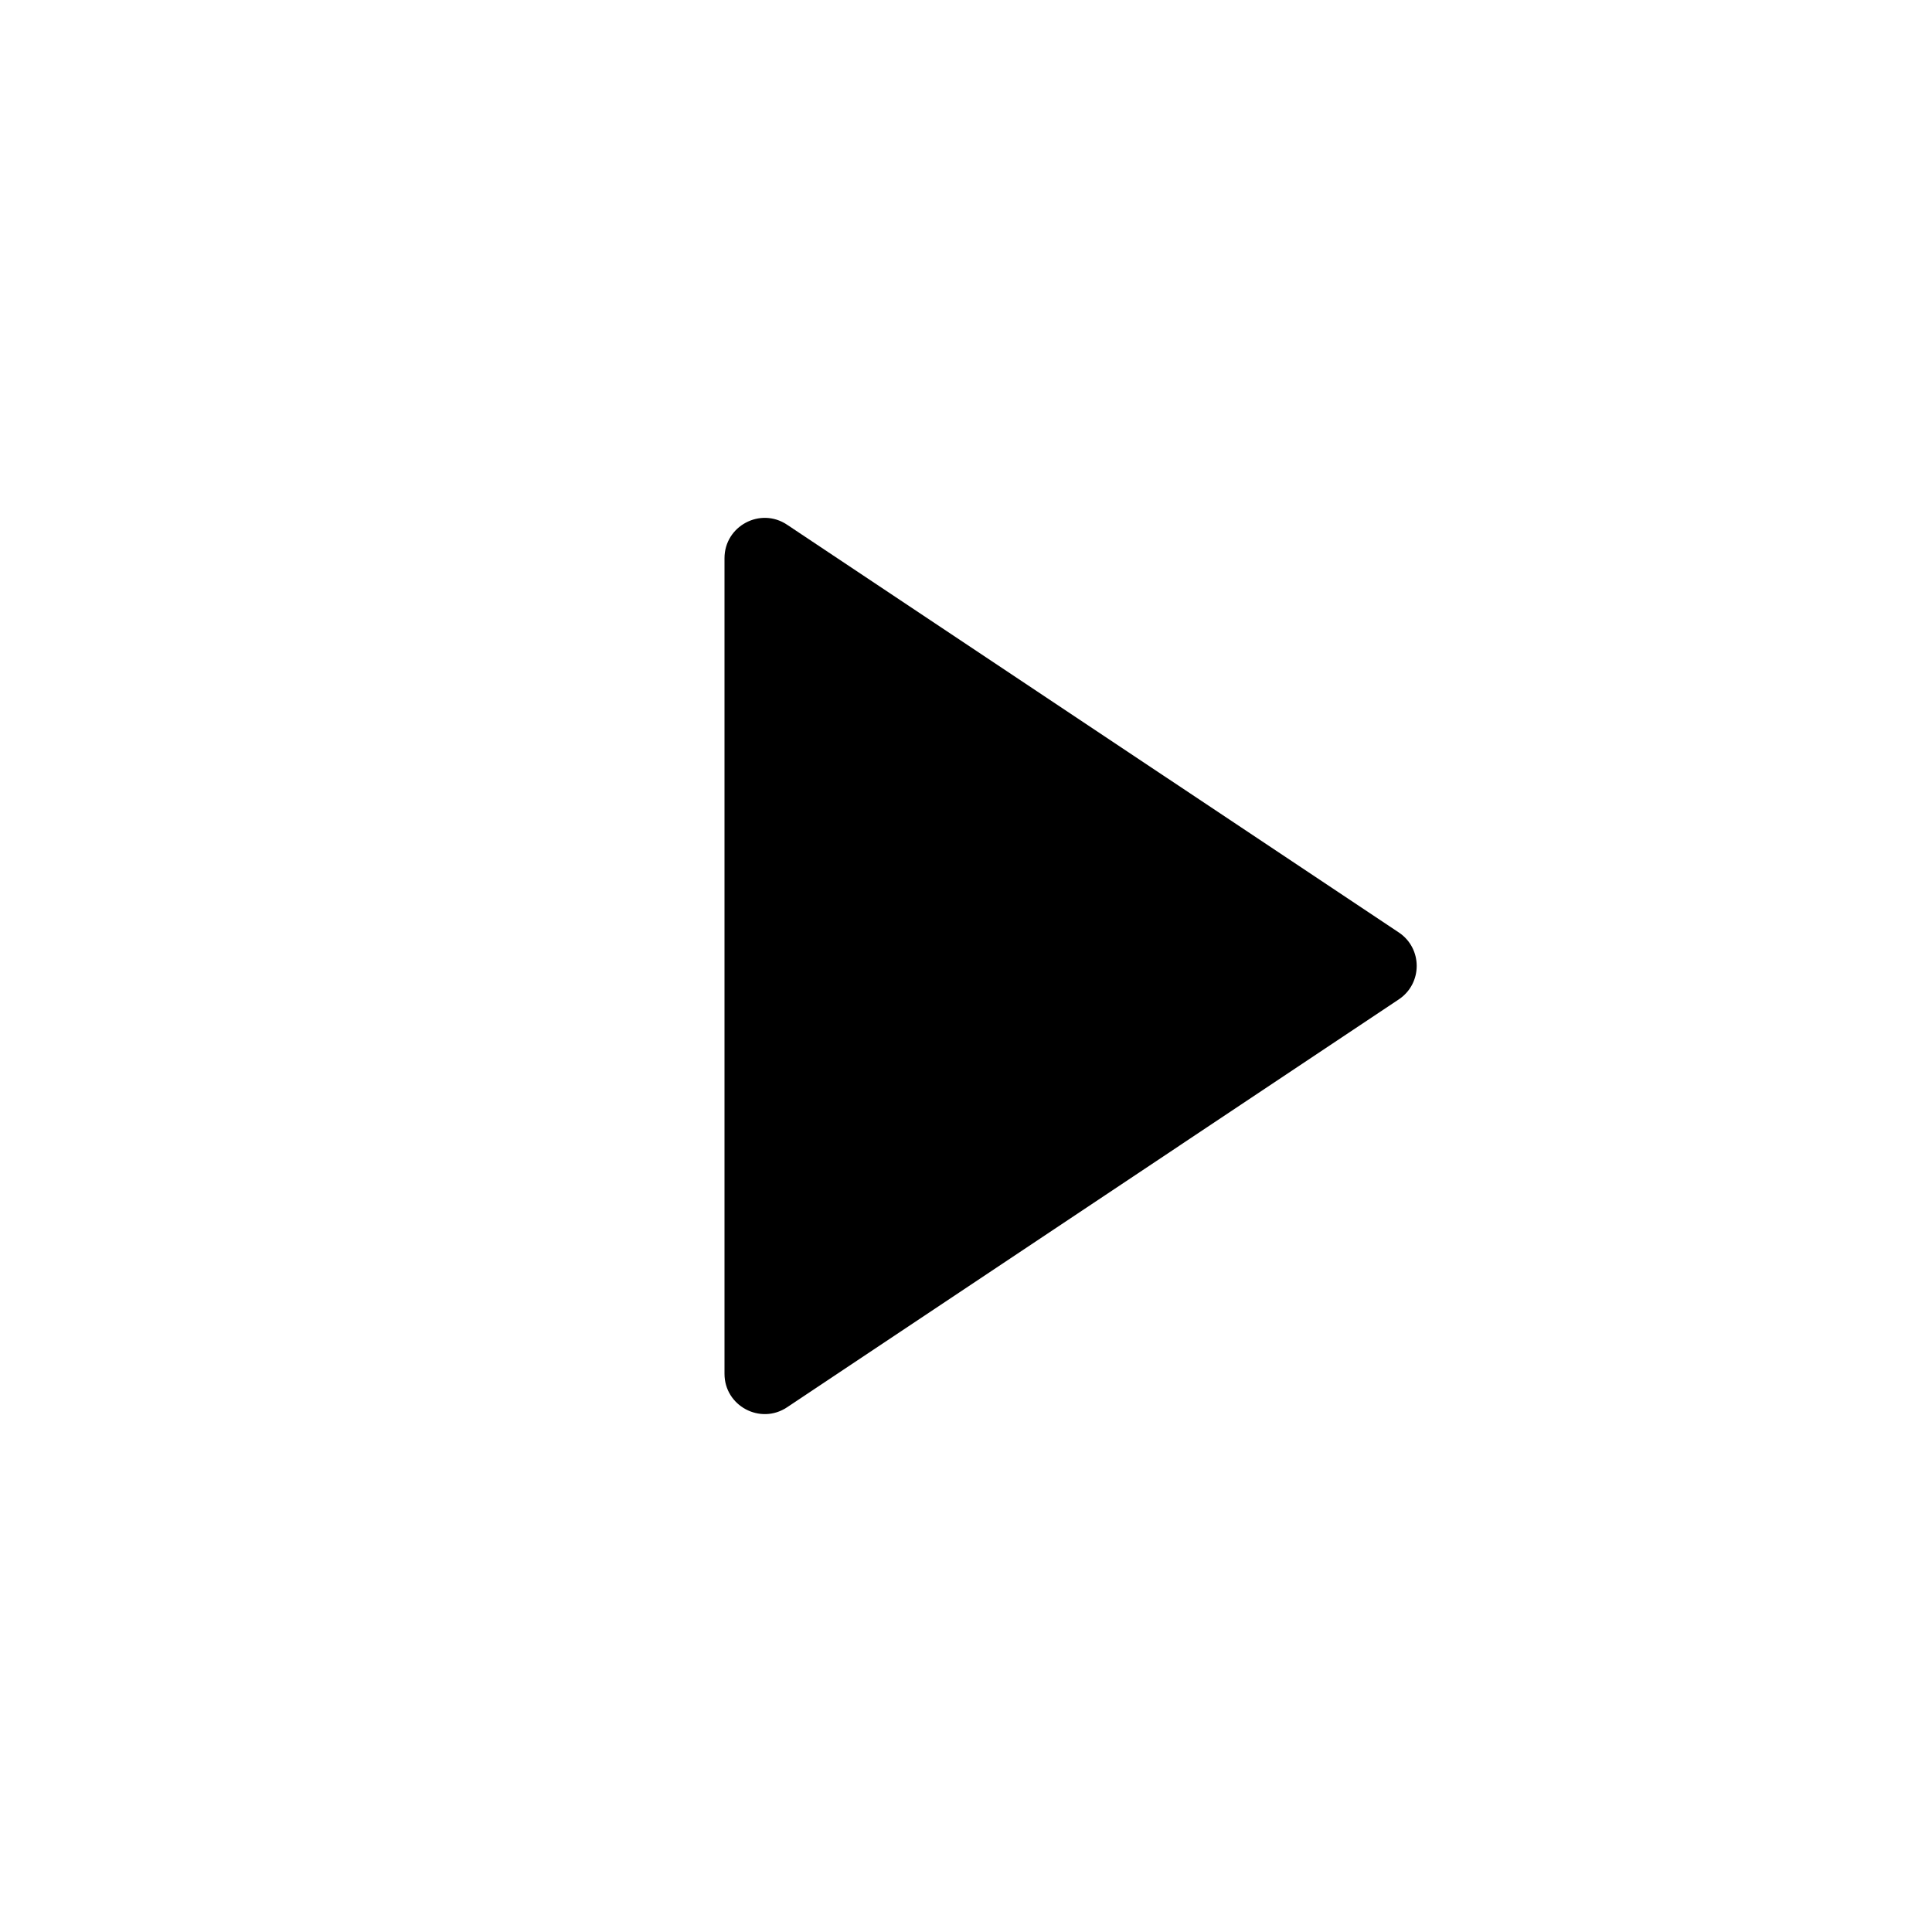
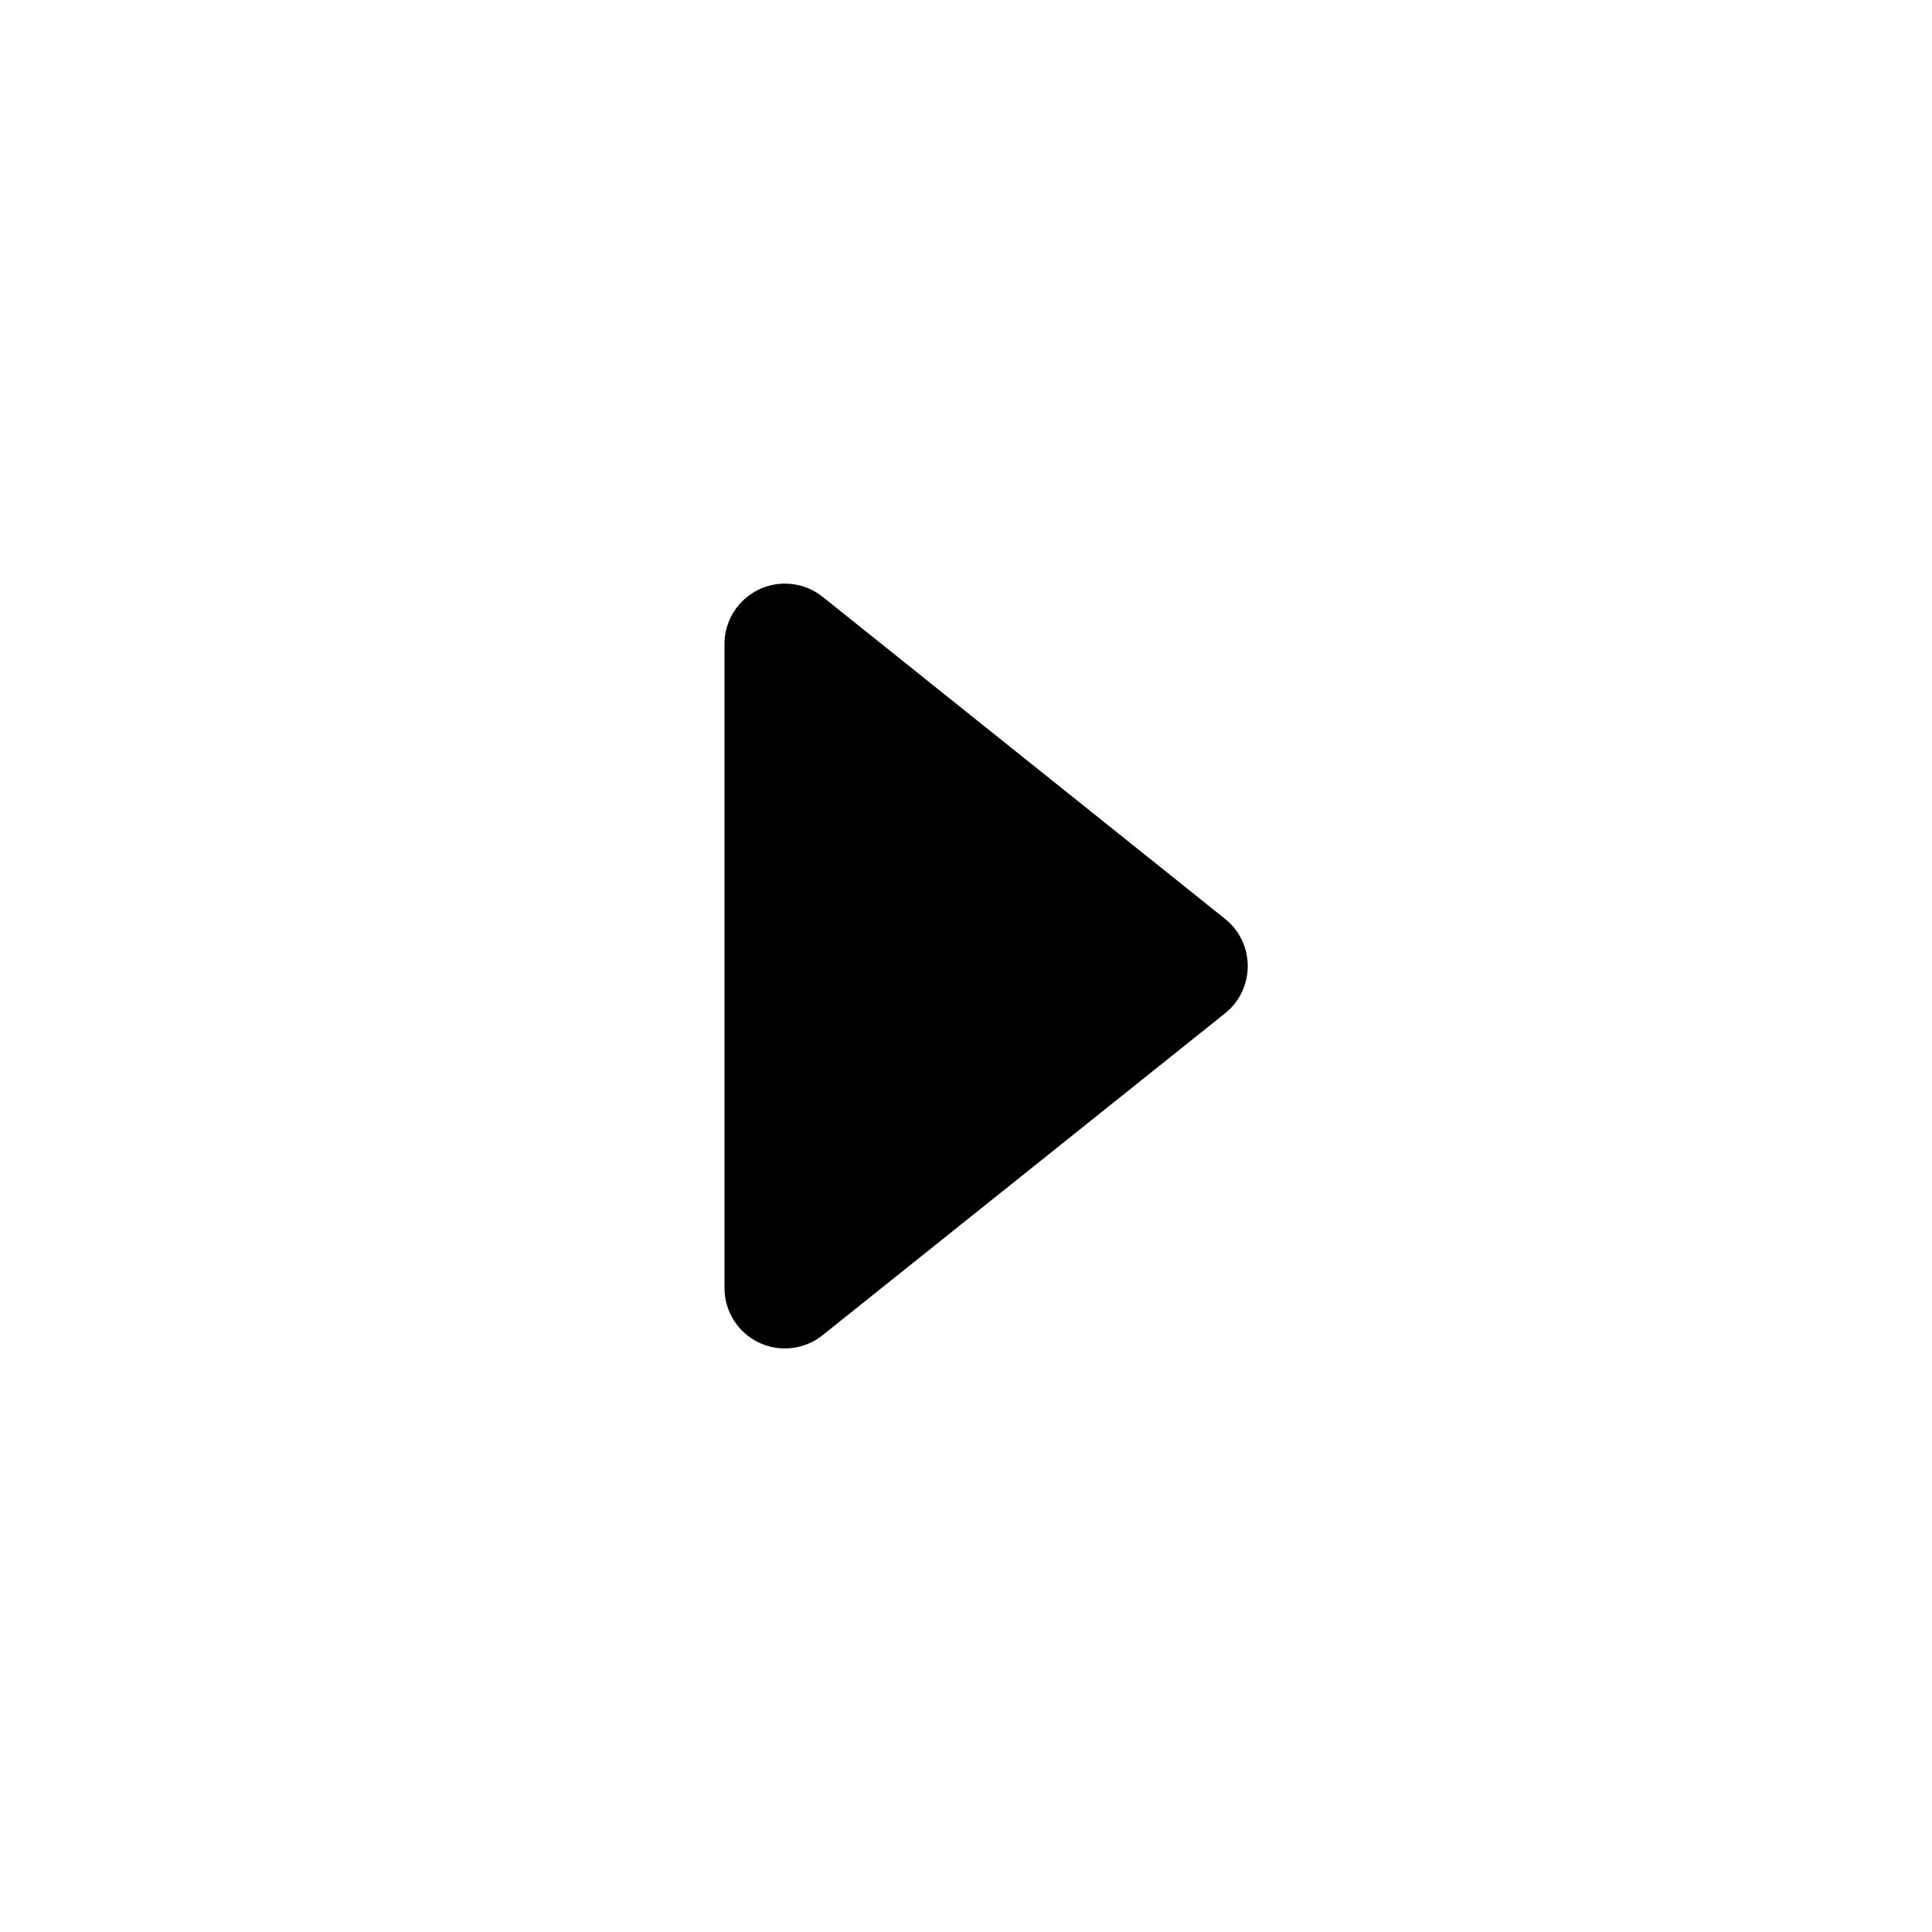
<svg xmlns="http://www.w3.org/2000/svg" width="24" height="24" viewBox="0 0 24 24" class="wd-icon wd-icon-caret-right-small" role="presentation">
-   <path d="M9 6.934C9 6.535 9.445 6.296 9.777 6.518L17.376 11.583C17.673 11.781 17.673 12.217 17.376 12.415L9.777 17.482C9.445 17.703 9 17.465 9 17.066V6.934Z" fill="oklch(0.352 0 0 / 1)" class="wd-icon-fill" />
+   <path d="M9.425 7.324C9.685 7.199 9.994 7.234 10.219 7.414L15.219 11.415C15.397 11.557 15.5 11.773 15.5 12.001C15.5 12.229 15.397 12.445 15.219 12.587L10.219 16.586C9.994 16.766 9.685 16.802 9.425 16.677C9.165 16.552 9 16.289 9 16.001V8C9 7.712 9.165 7.449 9.425 7.324Z" fill="oklch(0.352 0 0 / 1)" class="wd-icon-fill" />
</svg>
